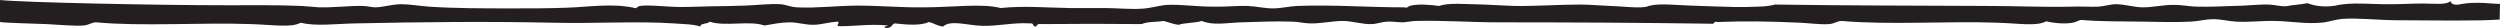
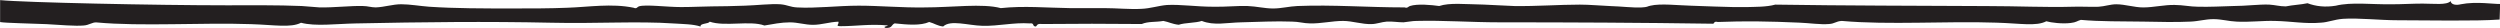
- <svg xmlns="http://www.w3.org/2000/svg" version="1.1" id="Layer_1" x="0px" y="0px" width="808.009px" height="9.032px" viewBox="-3.384 298.646 808.009 9.032" enable-background="new -3.384 298.646 808.009 9.032" xml:space="preserve">
-   <path fill="#231F20" d="M804.512,304.963c-7.67,0.564-23.914,0.227-32.938,0.227c-5.979,0-12.634-0.79-17.71-0.451  c-2.82,0.225-4.851,1.127-7.106,1.24c-5.076,0.451-9.476-0.451-14.89-0.564c-3.948-0.112-8.235,0.451-12.408,0.227  c-2.482-0.113-4.851-0.79-7.445-0.79s-4.851,0.677-7.445,0.79c-4.625,0.225-10.152,0.112-15.229,0  c-6.993-0.113-13.987,0-20.191-0.564c-1.241,0.338-1.467,0.789-3.271,1.016c-2.707,0.338-6.316-0.113-7.896-0.564  c-3.271,1.692-8.348,0.677-16.131,0.451c-16.131-0.564-34.63,0.79-49.972-0.564c-1.917,0.113-2.256,0.903-4.174,1.016  c-2.594,0.226-6.542-0.338-9.476-0.451c-10.039-0.451-17.597-0.564-26.396-0.226c-1.579-0.339-0.902,0.564-1.692,0.564  c-23.012-0.339-46.475-0.452-68.923-0.452c-9.137,0-18.161-0.676-26.847-0.451c-1.354,0-2.82,0.339-4.174,0.451  c-1.805,0-3.609-0.338-5.414-0.225c-1.692,0.112-3.271,0.789-4.964,0.789c-2.933,0.113-6.204-1.016-9.137-1.016  c-3.61,0-7.106,0.903-10.717,0.79c-1.917,0-3.723-0.563-5.753-0.563c-5.188-0.227-11.28,0.112-16.469,0.225  c-4.625,0.113-8.799,1.129-12.747-0.451c-1.917,0.678-5.527,0.564-7.445,1.241c-2.144-0.226-3.159-0.902-4.963-1.241  c-2.482,0.451-4.851,0.113-6.994,1.016c-11.506-0.112-20.079-0.112-32.149,0c-1.805-0.226-1.58,0.451-2.031,0.79  c-1.354,0-0.338-1.241-2.03-1.016c-5.189-0.339-10.04,0.902-15.229,0.79c-4.738-0.113-10.378-2.031-12.747,0.226  c-1.918-0.226-2.82-1.016-4.512-1.467c-2.82,1.241-6.881,0.902-11.167,0.451c-1.128,0.451-0.677,1.579-2.933,1.467  c-1.015-0.451,0.451-0.451,0.79-0.79c-5.753-0.563-10.265,0.226-15.228,0.226c-2.031,0-0.451-0.563-0.79-1.466  c-3.046,0.112-5.415,1.015-8.235,1.015c-2.595,0-4.851-0.79-7.445-0.79c-2.82,0-5.527,0.564-8.235,1.016  c-4.625-1.691-12.747,0.451-17.71-1.24c-0.338,0.789-3.159,0.451-2.933,1.579c-2.369-0.79-5.64-0.79-8.686-1.016  c-11.845-0.79-25.042,0.113-39.594-0.226c-20.756-0.451-41.737-0.226-63.169,0.226c-6.43,0.113-12.973,1.016-17.71-0.226  c-3.271,1.692-8.686,0.677-16.131,0.451c-15.792-0.564-35.42,0.79-49.972-0.564c-1.354-0.112-2.369,0.903-4.174,1.016  c-2.594,0.226-7.783-0.226-11.957-0.451c-4.851-0.226-12.972-0.338-15.003-0.677v-7.106c7.558,0.79,50.536,1.692,73.097,1.692  c8.122,0,16.469-0.113,24.365,0.226c1.805,0.112,3.835,0.338,5.753,0.451c4.625,0.112,10.152-0.564,13.988-0.451  c1.579,0,2.707,0.451,4.174,0.451c2.82-0.113,5.527-1.016,8.234-1.016c2.82,0,5.979,0.564,9.024,0.789  c8.46,0.564,17.259,0.564,27.298,0.564c5.753,0,11.844,0,17.372-0.226c6.881-0.226,14.326-1.466,21.433,0  c1.015,0.451,1.128-0.226,1.692-0.451c2.256-0.677,8.911,0.226,13.649,0.226c3.948,0,7.67-0.226,9.927-0.226  c3.384,0,6.655-0.112,10.716-0.226c3.61-0.113,8.234-0.677,11.506-0.451c2.369,0.226,3.046,0.902,5.415,1.016  c5.979,0.338,13.085-0.564,19.854-0.564c6.655,0,13.987,0.677,21.094,0.564c9.25,0,18.838-1.354,24.816,0.225  c7.333-0.789,15.003-0.112,22.335,0c3.61,0,7.333,0,11.167,0c3.948,0,8.348,0.451,11.958,0.227c2.82-0.113,5.527-1.016,8.234-1.241  c4.399-0.226,9.588,0.563,14.89,0.563c3.948,0.113,7.896-0.338,11.167-0.225c2.82,0.112,5.527,0.789,8.234,0.789  s5.302-0.677,7.896-0.789c11.506-0.452,22.674,0.451,34.631,0.451c0.902,0.338,1.128-0.227,1.691-0.451  c2.482-0.79,6.994-0.339,9.476,0c3.385-1.128,8.234-0.564,14.439-0.452c3.158,0.113,6.655,0.338,9.926,0.452  c6.994,0.112,14.439-0.452,21.095-0.452c3.271,0,6.655,0.338,9.927,0.452c3.384,0.112,7.219,0.563,9.927,0.451  c2.256-0.113,1.805-0.339,2.933-0.564c3.271-0.79,9.024-0.113,13.198,0c5.302,0.226,10.265,0.338,13.987,0.451  c1.128,0,2.369,0,3.723,0c3.046-0.113,6.542,0,9.476-0.79c22.786,0.338,46.249,0.338,68.472,0.452  c9.475,0,19.176,0.451,27.298,0.225c2.933-0.112,5.979,0.113,8.686,0c2.03-0.112,3.836-0.789,5.753-0.789  c2.82,0,5.866,1.016,8.687,1.016c3.384,0,6.993-0.903,10.265-0.79c2.481,0,5.076,0.563,7.445,0.563  c3.723,0.113,7.783-0.112,11.506-0.225c3.948,0,8.122-0.564,11.506-0.452c2.03,0.113,3.384,0.564,5.414,0.564  c2.144-0.451,4.964-0.564,6.994-1.015c2.707,1.015,5.753,1.354,9.137,0.79c5.076-1.241,11.732-0.338,18.162-0.451  c3.271,0,6.655-0.226,9.926-0.226c3.61,0,7.784,0.564,9.024-0.79c0.226,1.241,1.918,1.354,3.271,1.015  c4.964-1.015,11.055,0,12.747-0.113" />
+ <svg xmlns="http://www.w3.org/2000/svg" width="808.009" height="9.032" viewBox="-3.384 298.646 808.009 9.032">
+   <path fill="#231F20" d="M804.5 304.96c-7.66.57-23.9.23-32.93.23-5.98 0-12.63-.8-17.7-.46-2.83.22-4.86 1.13-7.1 1.24-5.1.45-9.5-.45-14.9-.56-3.95-.12-8.24.45-12.4.22-2.5-.1-4.86-.8-7.46-.8s-4.84.7-7.43.8c-4.63.23-10.15.1-15.23 0-7-.1-14 0-20.2-.56-1.23.34-1.46.8-3.26 1-2.7.35-6.32-.1-7.9-.55-3.27 1.7-8.35.68-16.13.45-16.13-.56-34.63.8-49.97-.56-1.92.1-2.26.9-4.17 1-2.6.24-6.54-.33-9.47-.44-10.04-.45-17.6-.56-26.4-.22-1.58-.34-.9.56-1.7.56-23-.34-46.46-.45-68.9-.45-9.15 0-18.17-.68-26.86-.45-1.35 0-2.82.34-4.17.45-1.8 0-3.6-.34-5.42-.23-1.7.12-3.27.8-4.96.8-2.93.1-6.2-1.02-9.14-1.02-3.6 0-7.1.9-10.72.8-1.9 0-3.72-.58-5.75-.58-5.18-.22-11.27.12-16.46.23-4.62.1-8.8 1.13-12.74-.45-1.92.68-5.53.56-7.45 1.24-2.14-.23-3.16-.9-4.96-1.24-2.5.45-4.86.1-7 1a1537.8 1537.8 0 0 0-32.16 0c-1.8-.2-1.58.46-2.03.8-1.34 0-.33-1.24-2.02-1-5.2-.35-10.04.9-15.23.78-4.73-.12-10.37-2.03-12.74.22-1.9-.22-2.8-1-4.5-1.46-2.83 1.24-6.9.9-11.17.45-1.13.46-.68 1.6-2.94 1.47-1.02-.45.44-.45.78-.8-5.75-.55-10.26.24-15.22.24-2.04 0-.46-.55-.8-1.46-3.04.12-5.4 1.02-8.23 1.02-2.6 0-4.85-.8-7.45-.8-2.82 0-5.52.57-8.23 1.02-4.63-1.7-12.75.45-17.7-1.24-.35.8-3.17.45-2.94 1.58-2.36-.8-5.63-.8-8.68-1-11.84-.8-25.04.1-39.6-.24-20.75-.45-41.73-.22-63.16.23-6.43.12-12.97 1.02-17.7-.22-3.28 1.7-8.7.68-16.14.45-15.8-.56-35.42.8-49.97-.56-1.36-.1-2.37.9-4.18 1-2.6.24-7.78-.2-11.96-.44-4.84-.22-12.96-.34-15-.67v-7.1c7.57.78 50.55 1.68 73.1 1.68 8.13 0 16.48-.1 24.37.23 1.8.1 3.84.34 5.76.45 4.62.1 10.15-.57 13.98-.45 1.6 0 2.72.45 4.2.45 2.8-.1 5.5-1.02 8.22-1.02 2.82 0 5.98.57 9.03.8 8.46.56 17.26.56 27.3.56 5.75 0 11.84 0 17.37-.23 6.88-.23 14.32-1.47 21.43 0 1 .45 1.13-.23 1.7-.45 2.25-.68 8.9.23 13.64.23 3.94 0 7.66-.22 9.92-.22 3.38 0 6.65-.1 10.7-.23 3.62-.1 8.25-.67 11.52-.45 2.37.23 3.05.9 5.4 1.02 6 .34 13.1-.57 19.87-.57 6.66 0 14 .68 21.1.57 9.25 0 18.84-1.36 24.82.22 7.33-.8 15-.1 22.33 0h11.17c3.95 0 8.35.45 11.96.23 2.82-.1 5.53-1.02 8.23-1.24 4.4-.23 9.6.56 14.9.56 3.95.1 7.9-.35 11.17-.23 2.82.1 5.53.8 8.23.8s5.3-.7 7.9-.8c11.5-.46 22.67.45 34.63.45.9.34 1.13-.23 1.7-.45 2.47-.8 7-.34 9.47 0 3.38-1.13 8.23-.57 14.44-.46 3.16.13 6.65.35 9.92.47 7 .1 14.44-.46 21.1-.46 3.27 0 6.65.35 9.93.47 3.37.1 7.2.56 9.9.45 2.27-.12 1.82-.34 2.95-.57 3.27-.8 9.02-.1 13.2 0 5.3.23 10.26.34 13.98.45h3.72c3.05-.1 6.55 0 9.48-.8 22.8.35 46.25.35 68.47.47 9.48 0 19.18.45 27.3.22 2.93-.12 5.98.1 8.7 0 2.02-.12 3.82-.8 5.74-.8 2.82 0 5.87 1.02 8.7 1.02 3.37 0 6.98-.9 10.25-.8 2.47 0 5.07.57 7.44.57 3.72.1 7.78-.12 11.5-.23 3.95 0 8.13-.57 11.5-.46 2.04.13 3.4.58 5.42.58 2.15-.45 4.97-.57 7-1.02 2.7 1.02 5.75 1.36 9.13.8 5.07-1.25 11.73-.35 18.16-.46 3.27 0 6.65-.22 9.92-.22 3.6 0 7.8.56 9.03-.8.23 1.25 1.92 1.36 3.28 1.02 4.96-1 11.05 0 12.74-.1" />
</svg>
